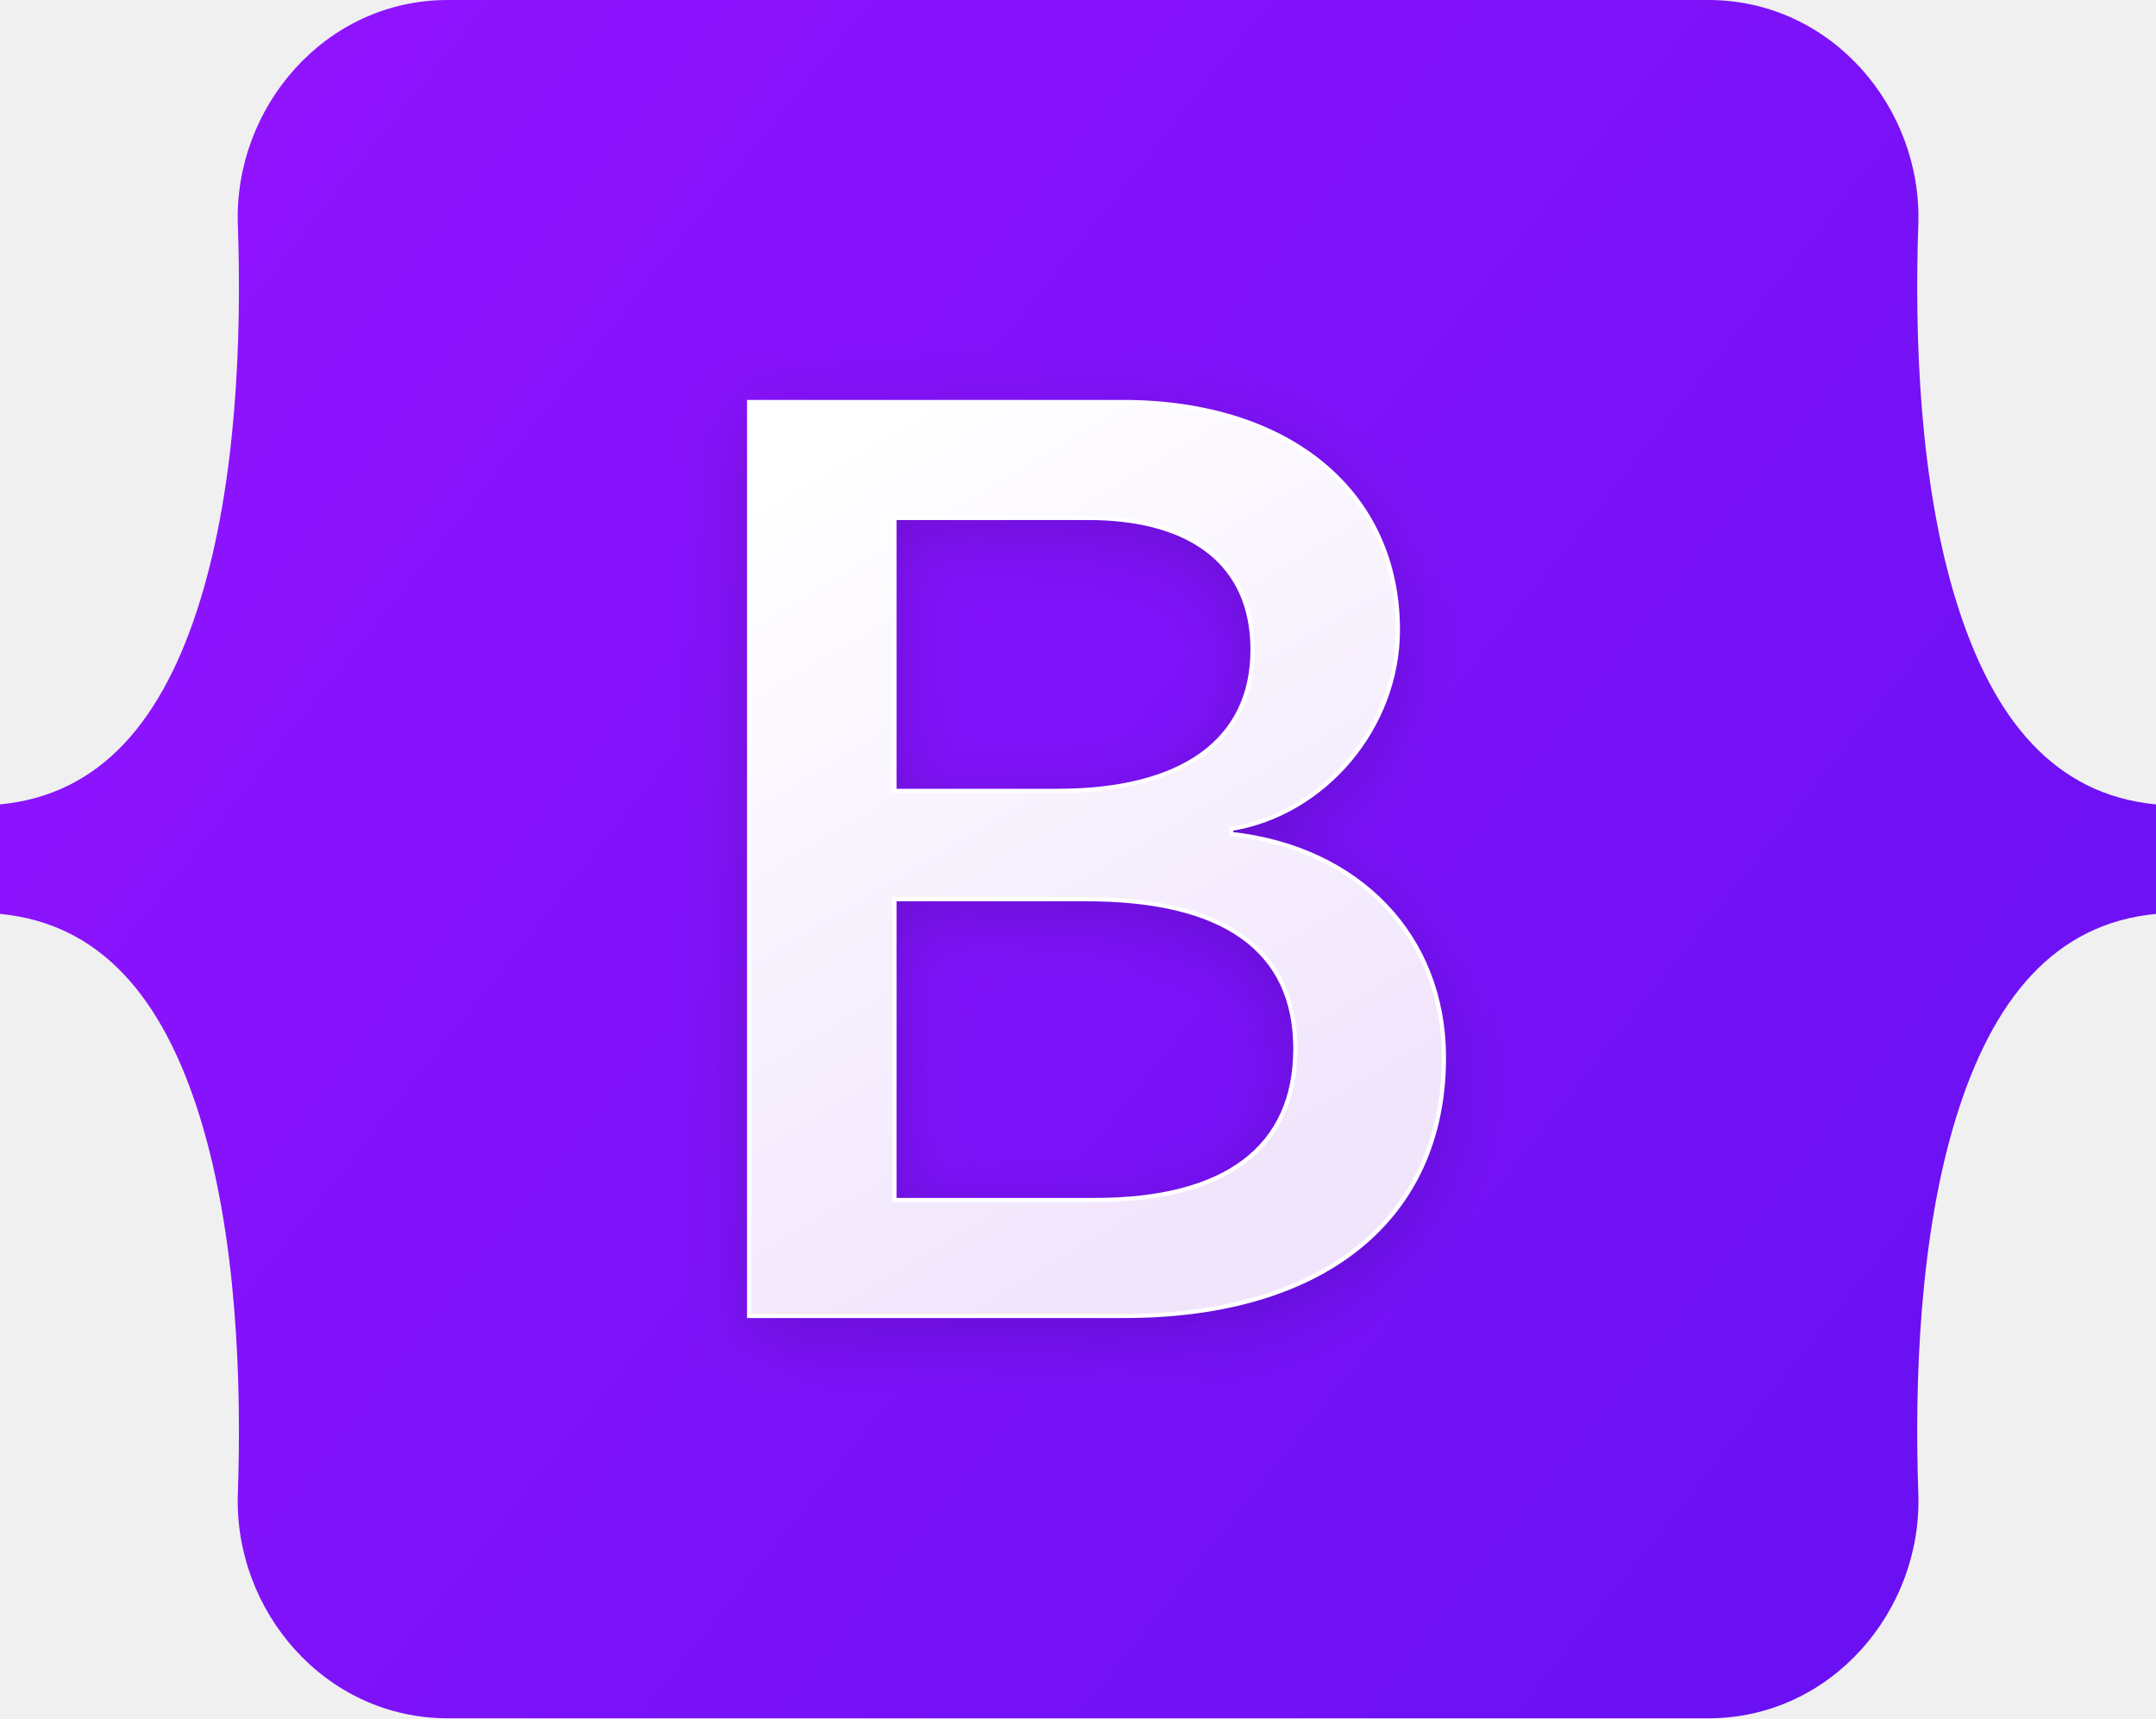
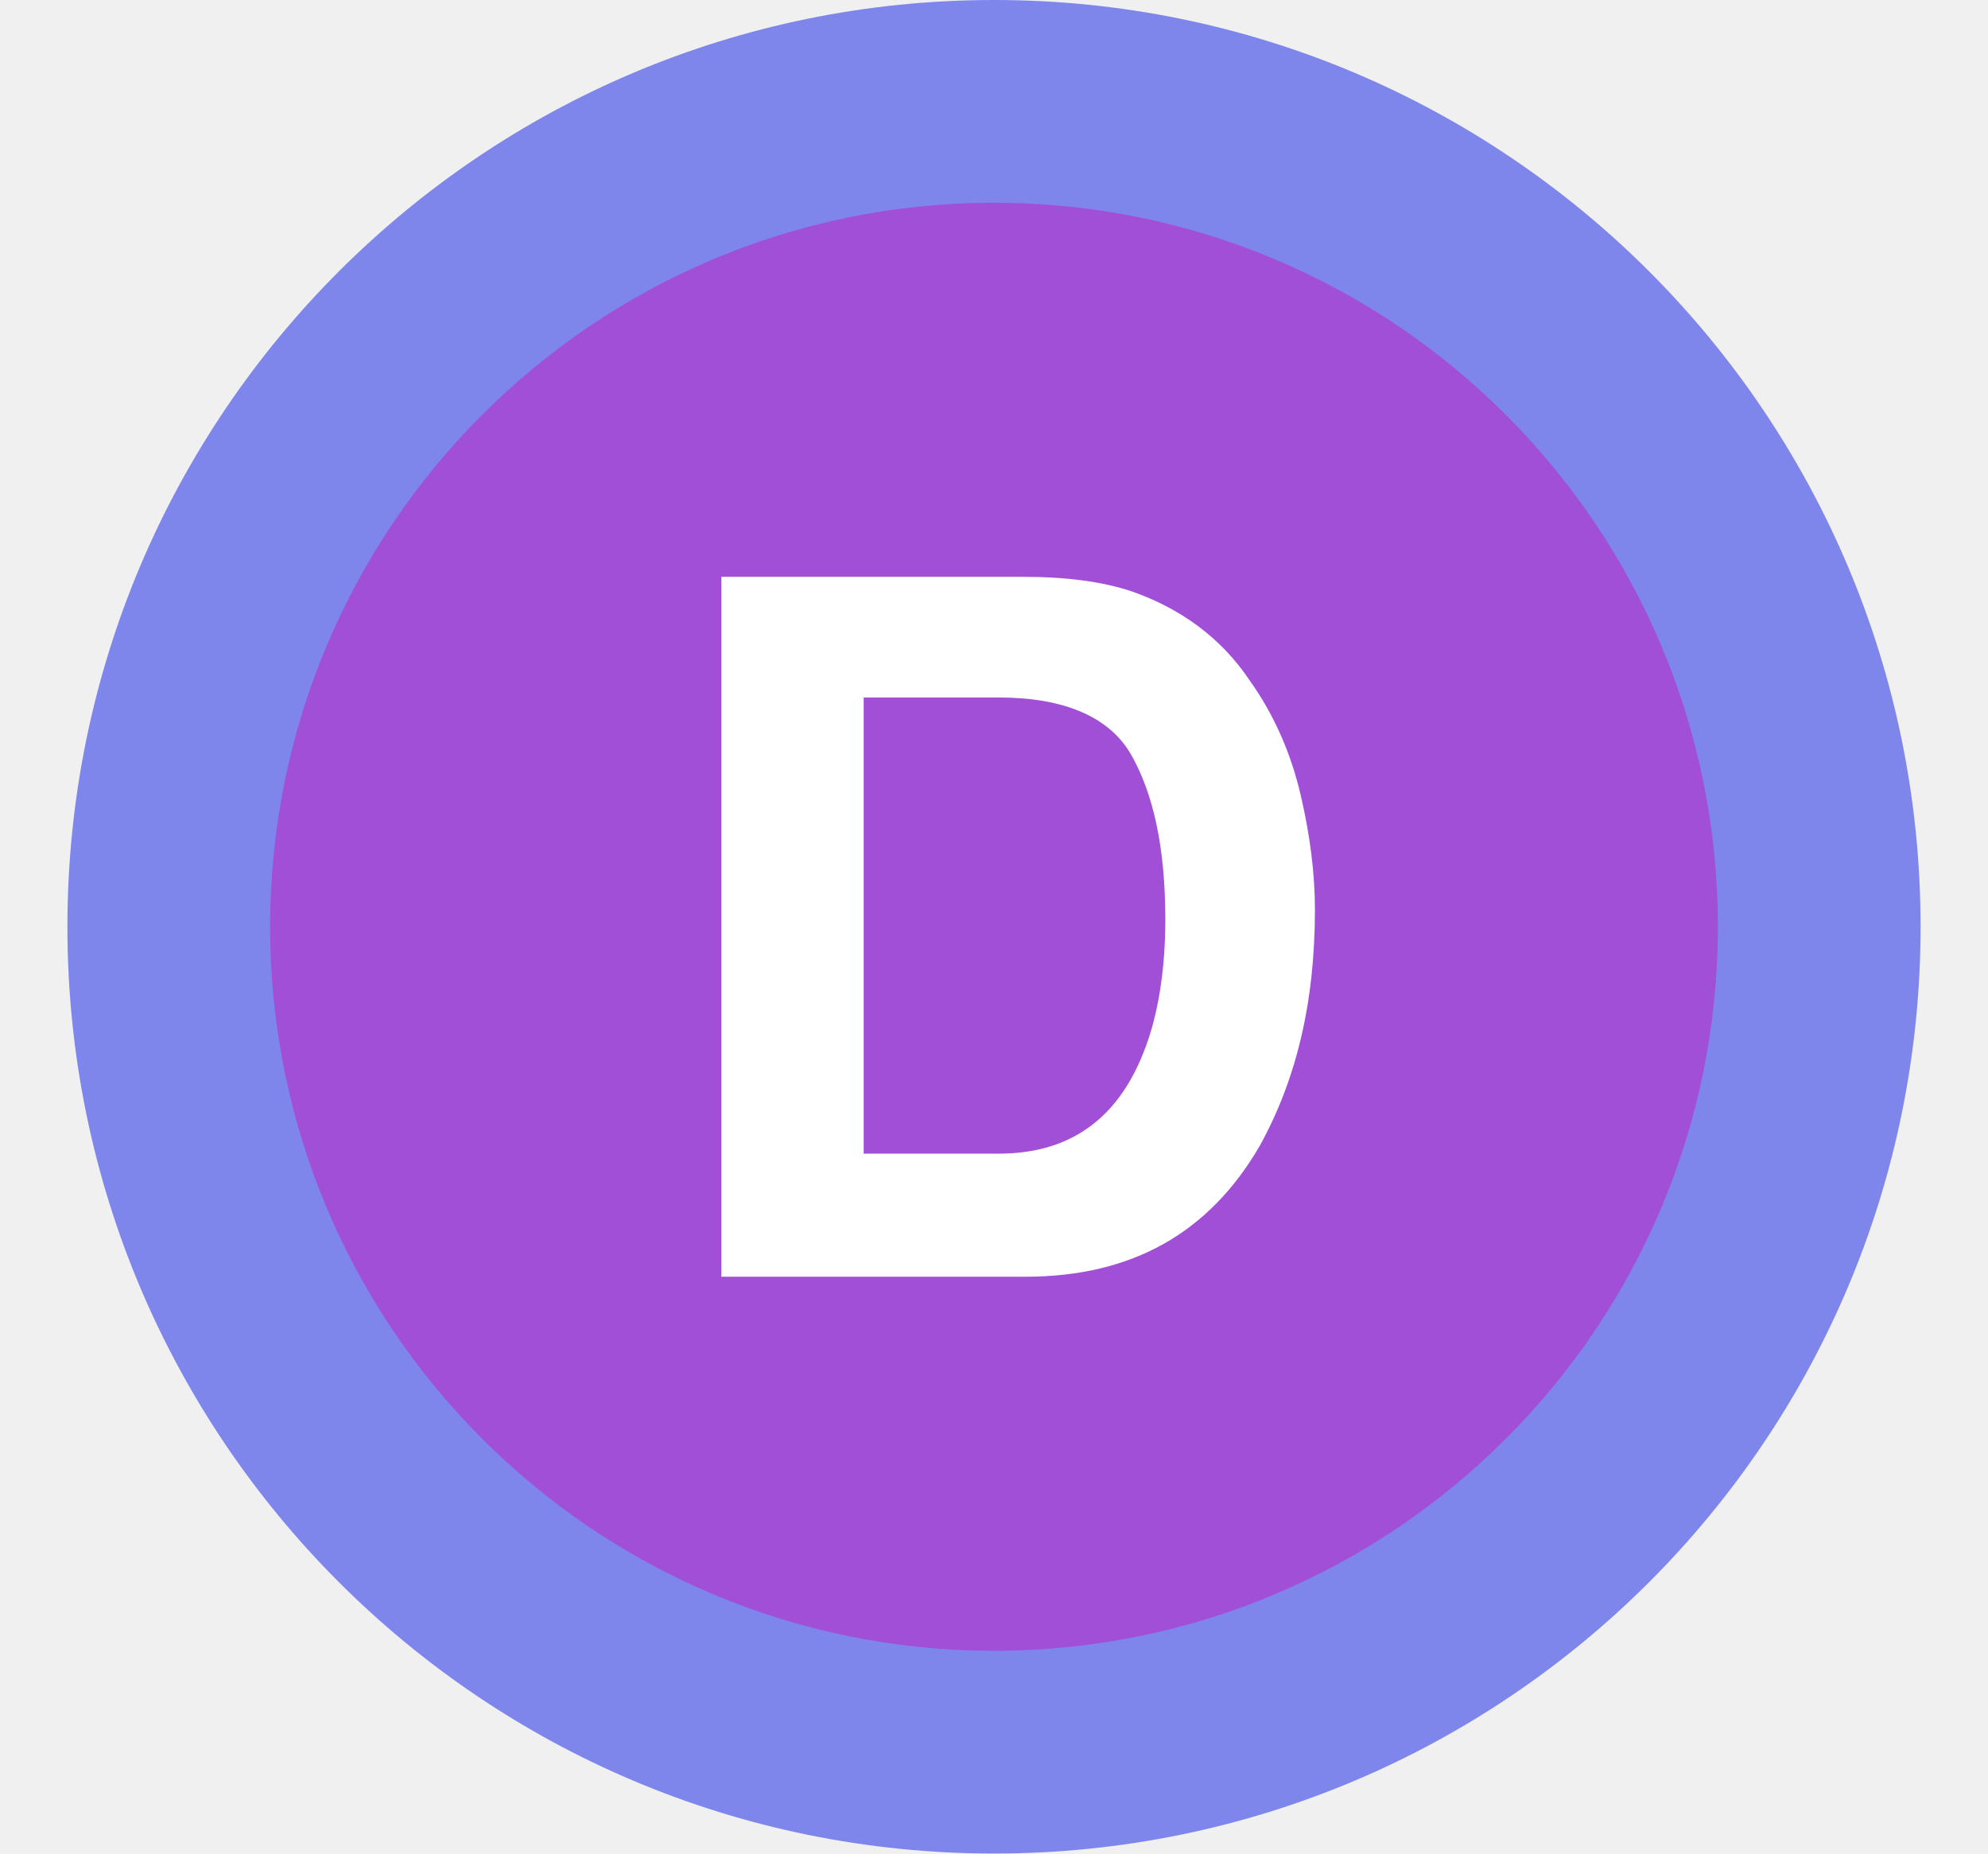
- <svg xmlns="http://www.w3.org/2000/svg" width="512" height="408">
-   <defs>
-     <linearGradient id="bs-logo-a" x1="76.079" x2="523.48" y1="10.798" y2="365.945" gradientUnits="userSpaceOnUse">
-       <stop stop-color="#9013fe" />
-       <stop offset="1" stop-color="#6610f2" />
-     </linearGradient>
-     <linearGradient id="bs-logo-b" x1="193.508" x2="293.514" y1="109.74" y2="278.872" gradientUnits="userSpaceOnUse">
-       <stop stop-color="#fff" />
-       <stop offset="1" stop-color="#f1e5fc" />
-     </linearGradient>
-     <filter id="bs-logo-c" width="197" height="249" x="161.901" y="83.457" color-interpolation-filters="sRGB" filterUnits="userSpaceOnUse">
-       <feFlood flood-opacity="0" result="BackgroundImageFix" />
-       <feColorMatrix in="SourceAlpha" values="0 0 0 0 0 0 0 0 0 0 0 0 0 0 0 0 0 0 127 0" />
-       <feOffset dy="4" />
-       <feGaussianBlur stdDeviation="8" />
-       <feColorMatrix values="0 0 0 0 0 0 0 0 0 0 0 0 0 0 0 0 0 0 0.15 0" />
-       <feBlend in2="BackgroundImageFix" result="effect1_dropShadow" />
-       <feBlend in="SourceGraphic" in2="effect1_dropShadow" result="shape" />
-     </filter>
-   </defs>
-   <path fill="url(#bs-logo-a)" d="M56.481 53.32C55.515 25.58 77.128 0 106.342 0h299.353c29.214 0 50.827 25.58 49.861 53.32-.928 26.647.277 61.165 8.964 89.31 8.715 28.232 23.411 46.077 47.48 48.37v26c-24.069 2.293-38.765 20.138-47.48 48.37-8.687 28.145-9.892 62.663-8.964 89.311.966 27.739-20.647 53.319-49.861 53.319H106.342c-29.214 0-50.827-25.58-49.86-53.319.927-26.648-.278-61.166-8.966-89.311C38.802 237.138 24.07 219.293 0 217v-26c24.069-2.293 38.802-20.138 47.516-48.37 8.688-28.145 9.893-62.663 8.965-89.31z" />
-   <path fill="url(#bs-logo-b)" filter="url(#bs-logo-c)" stroke="#fff" d="M267.103 312.457c47.297 0 75.798-23.158 75.798-61.355 0-28.873-20.336-49.776-50.532-53.085v-1.203c22.185-3.609 39.594-24.211 39.594-47.219 0-32.783-25.882-54.138-65.322-54.138h-88.74v217h89.202zm-54.692-189.48h45.911c24.958 0 39.131 11.128 39.131 31.279 0 21.505-16.484 33.535-46.372 33.535h-38.67v-64.814zm0 161.961v-71.431h45.602c32.661 0 49.608 12.03 49.608 35.49 0 23.459-16.484 35.941-47.605 35.941h-47.605z" />
+ <svg xmlns="http://www.w3.org/2000/svg" width="516px" height="481px" viewBox="-6.4 -6.4 76.80 76.80" aria-hidden="true" role="img" class="iconify iconify--emojione" preserveAspectRatio="xMidYMid meet" fill="#000000">
+   <g id="SVGRepo_bgCarrier" stroke-width="0">
+     <rect x="-6.4" y="-6.4" width="76.80" height="76.80" rx="38.4" fill="#7e86ec" strokewidth="0" />
+   </g>
+   <g id="SVGRepo_tracerCarrier" stroke-linecap="round" stroke-linejoin="round" />
+   <g id="SVGRepo_iconCarrier">
+     <circle cx="32" cy="32" r="30" fill="#a24fd8" />
+     <path d="M37.7 18.1c2 .7 3.7 1.9 4.9 3.7c1 1.4 1.7 3 2.1 4.7s.6 3.3.6 4.8c0 3.9-.8 7.1-2.3 9.8c-2.1 3.6-5.3 5.4-9.7 5.4H20.7v-29h12.5c1.8 0 3.3.2 4.5.6m-11.1 4.4v18.9h5.6c2.9 0 4.9-1.4 6-4.2c.6-1.5.9-3.4.9-5.5c0-3-.5-5.2-1.4-6.8c-.9-1.6-2.8-2.4-5.5-2.4h-5.6" fill="#ffffff" />
+   </g>
</svg>
